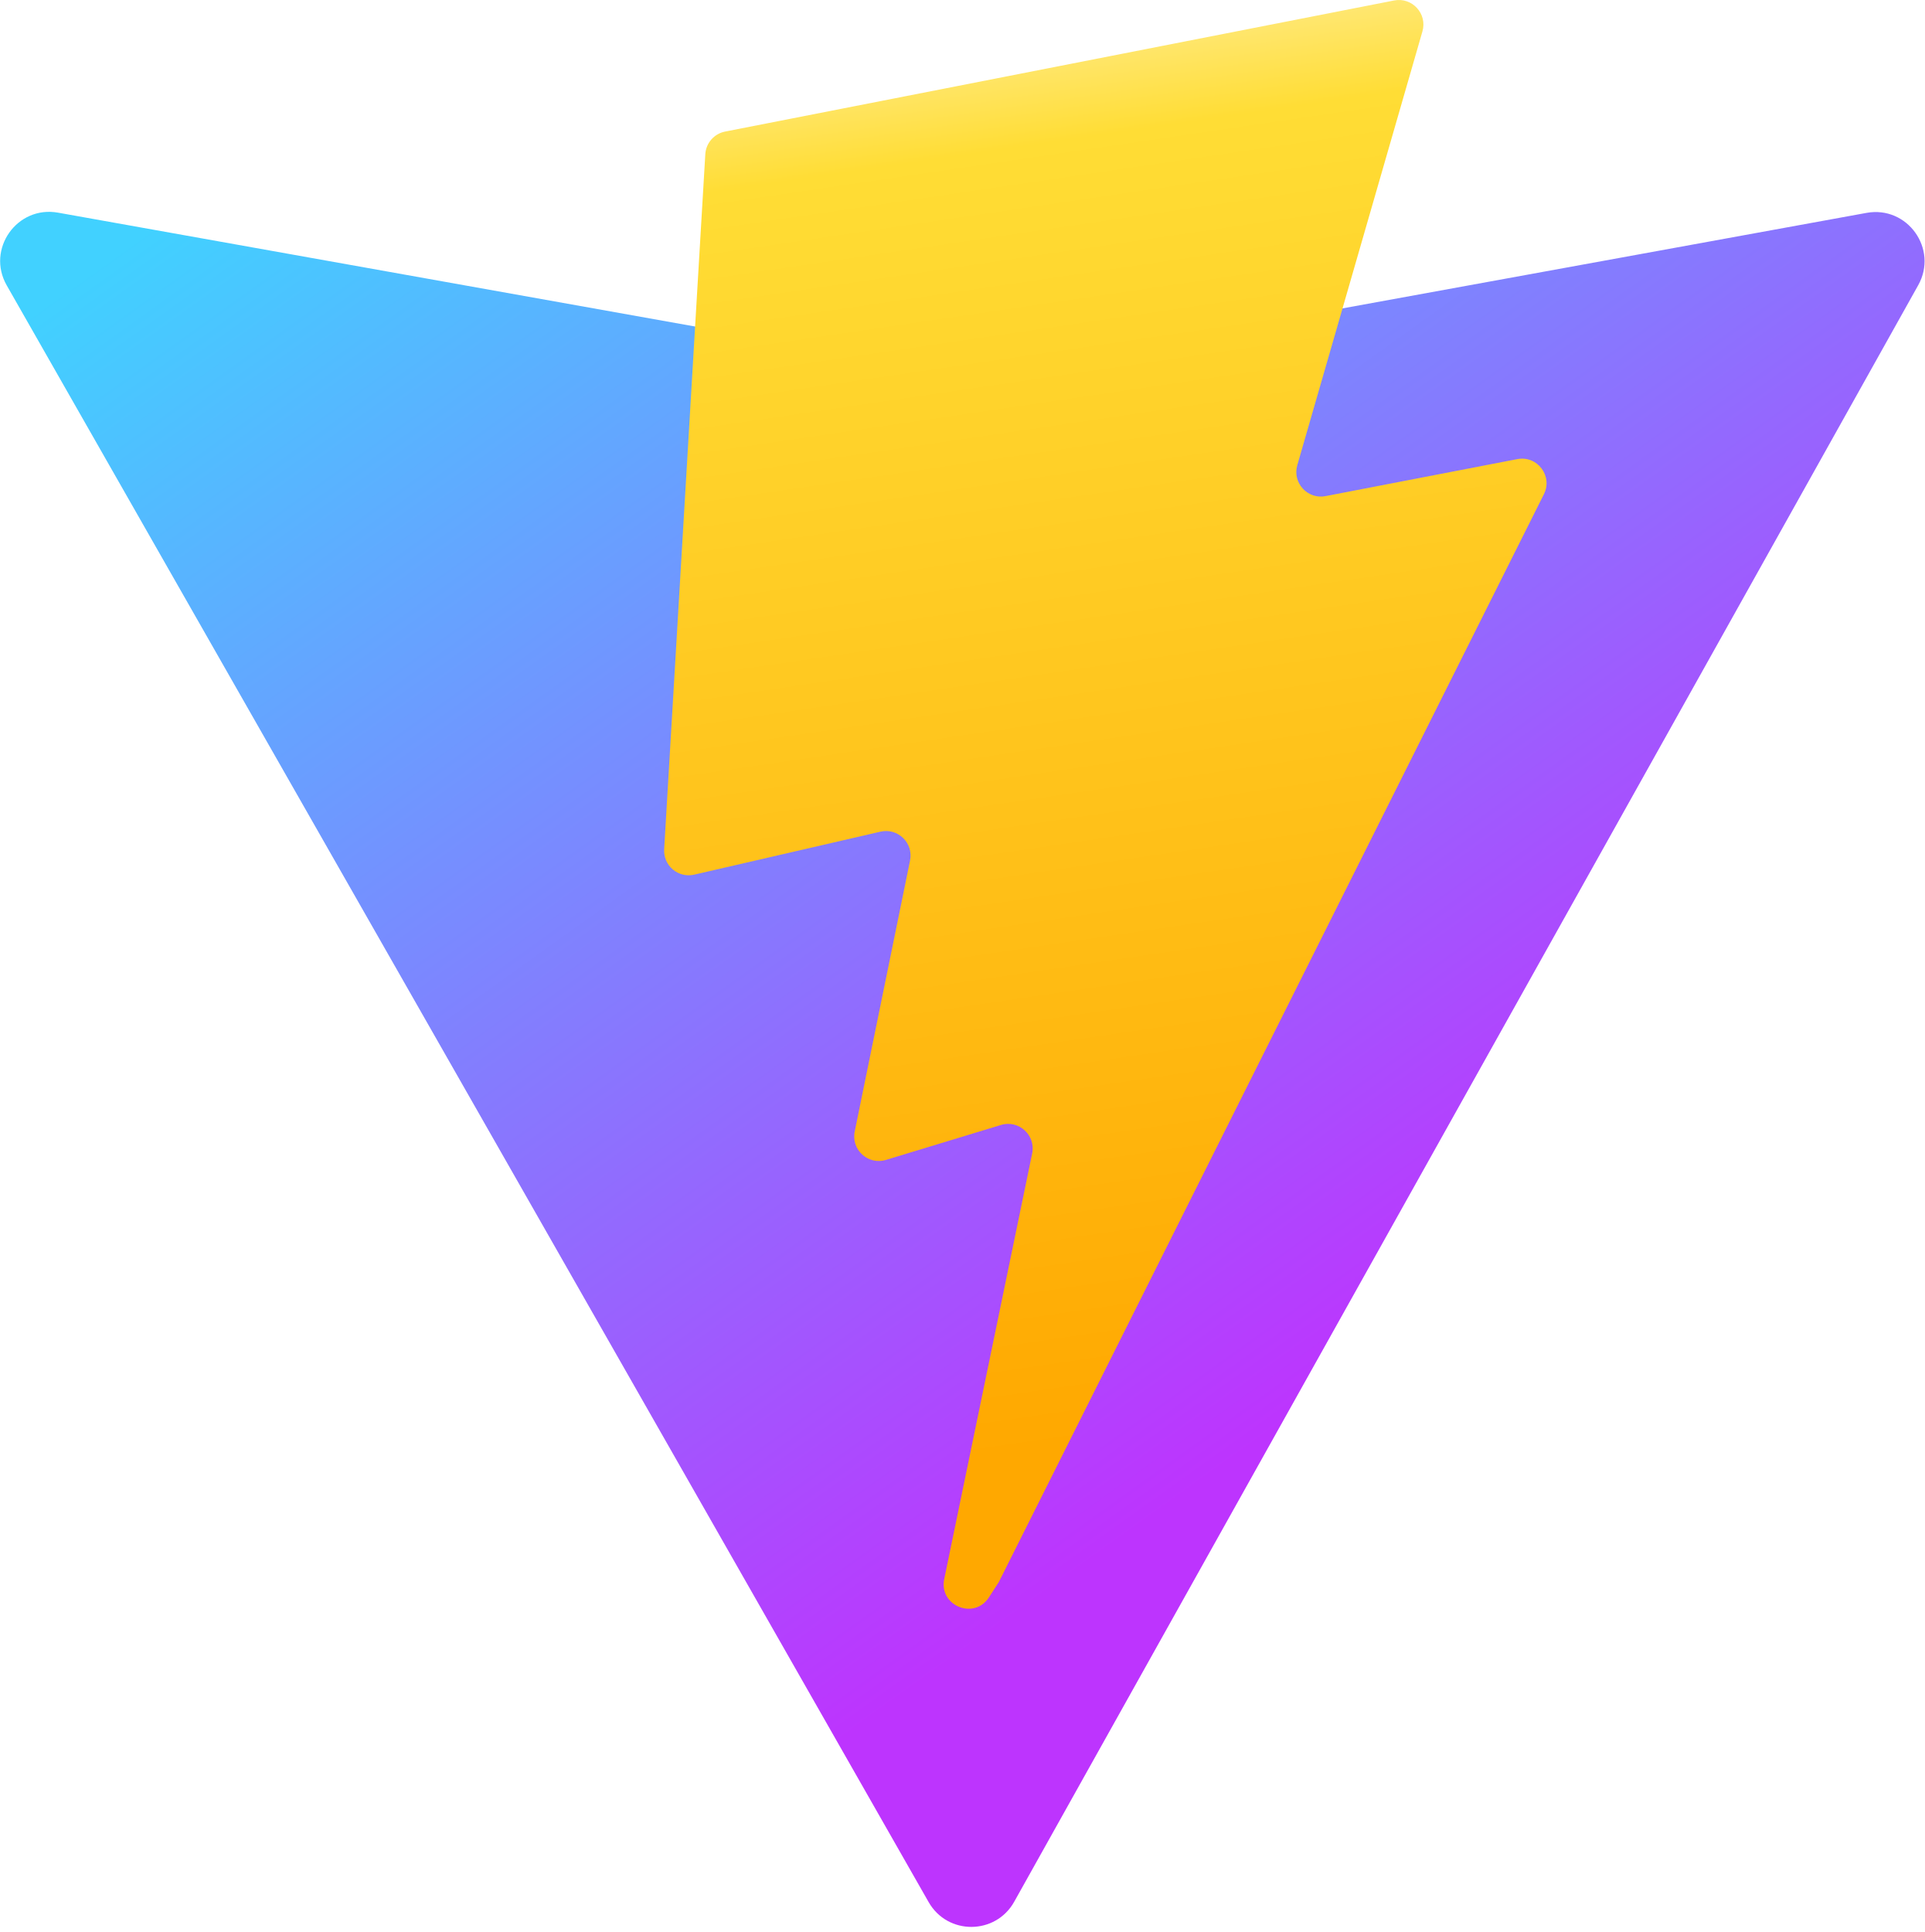
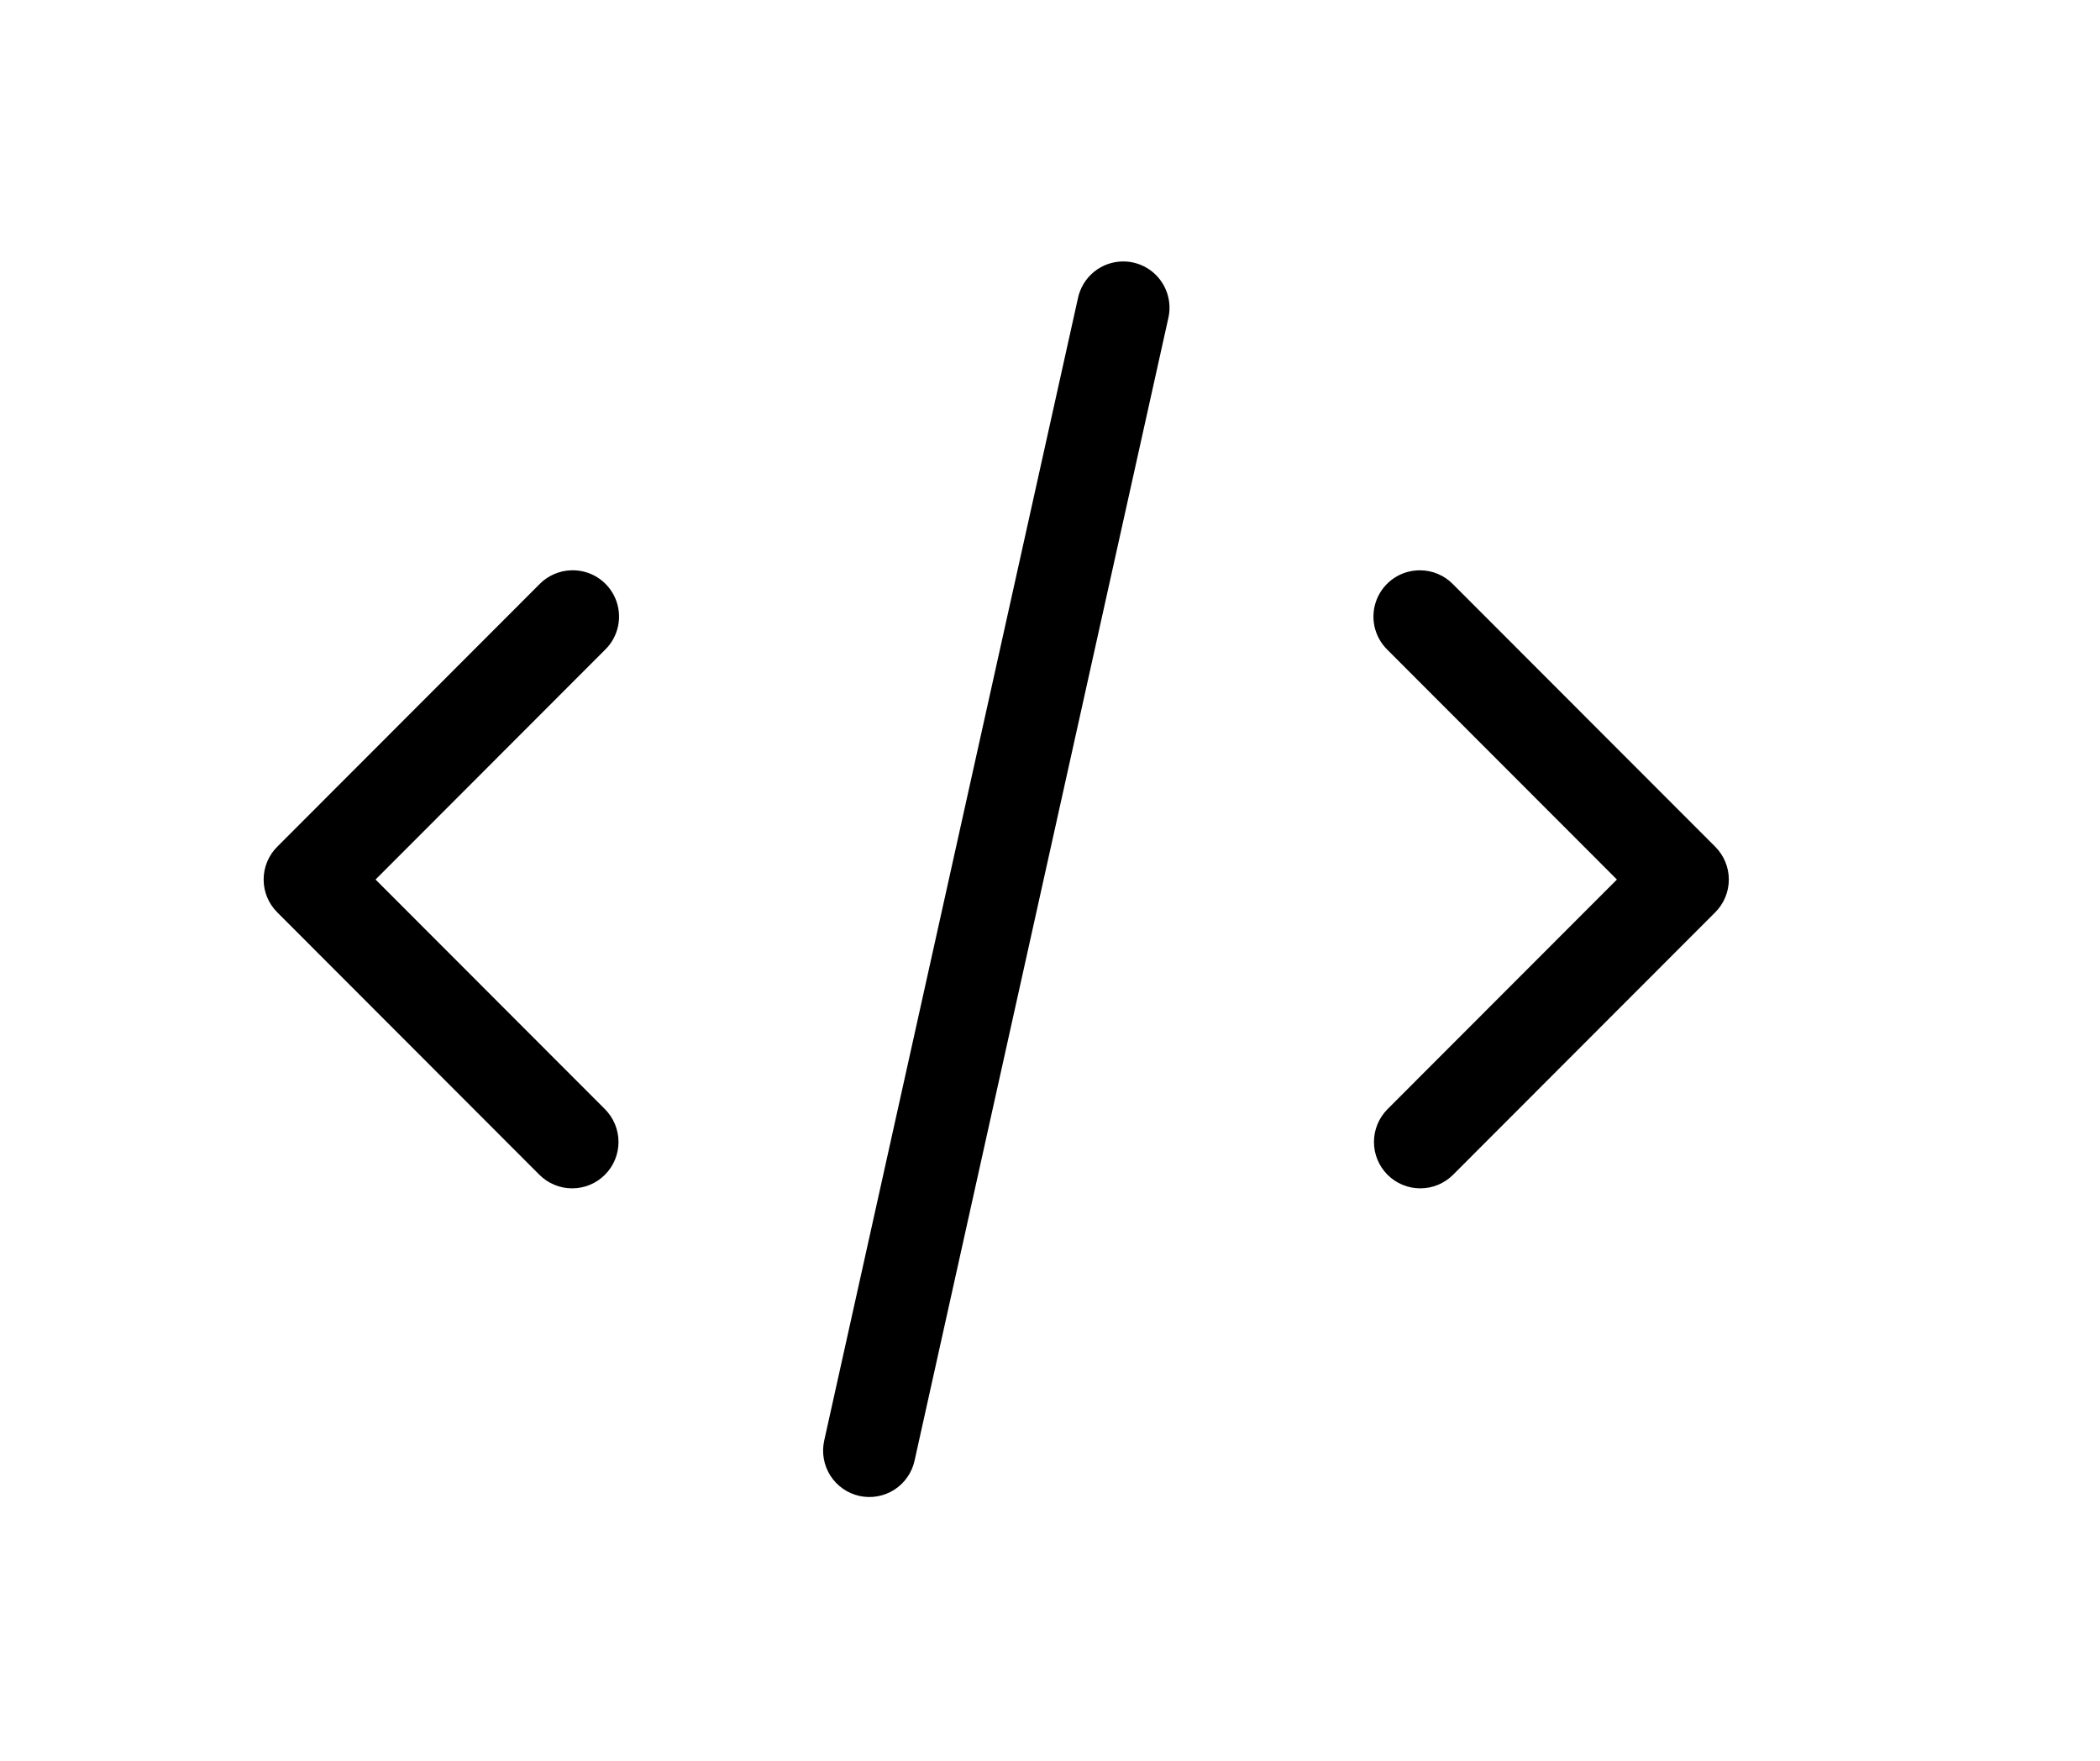
- <svg xmlns="http://www.w3.org/2000/svg" aria-hidden="true" role="img" class="iconify iconify--logos" width="31.88" height="32" preserveAspectRatio="xMidYMid meet" viewBox="0 0 256 257">
+ <svg xmlns="http://www.w3.org/2000/svg" width="940" zoomAndPan="magnify" viewBox="0 0 705 591" height="788" preserveAspectRatio="xMidYMid meet" version="1.0">
  <defs>
-     <linearGradient id="IconifyId1813088fe1fbc01fb466" x1="-.828%" x2="57.636%" y1="7.652%" y2="78.411%">
-       <stop offset="0%" stop-color="#41D1FF" />
-       <stop offset="100%" stop-color="#BD34FE" />
-     </linearGradient>
-     <linearGradient id="IconifyId1813088fe1fbc01fb467" x1="43.376%" x2="50.316%" y1="2.242%" y2="89.03%">
-       <stop offset="0%" stop-color="#FFEA83" />
-       <stop offset="8.333%" stop-color="#FFDD35" />
-       <stop offset="100%" stop-color="#FFA800" />
-     </linearGradient>
+     <clipPath id="92987d3d22">
+       <path d="M 88.539 87.762 L 580.457 87.762 L 580.457 502.559 L 88.539 502.559 Z M 88.539 87.762 " clip-rule="nonzero" />
+     </clipPath>
  </defs>
-   <path fill="url(#IconifyId1813088fe1fbc01fb466)" d="M255.153 37.938L134.897 252.976c-2.483 4.44-8.862 4.466-11.382.048L.875 37.958c-2.746-4.814 1.371-10.646 6.827-9.67l120.385 21.517a6.537 6.537 0 0 0 2.322-.004l117.867-21.483c5.438-.991 9.574 4.796 6.877 9.62Z" />
-   <path fill="url(#IconifyId1813088fe1fbc01fb467)" d="M185.432.063L96.44 17.501a3.268 3.268 0 0 0-2.634 3.014l-5.474 92.456a3.268 3.268 0 0 0 3.997 3.378l24.777-5.718c2.318-.535 4.413 1.507 3.936 3.838l-7.361 36.047c-.495 2.426 1.782 4.5 4.151 3.78l15.304-4.649c2.372-.72 4.652 1.36 4.15 3.788l-11.698 56.621c-.732 3.542 3.979 5.473 5.943 2.437l1.313-2.028l72.516-144.72c1.215-2.423-.88-5.186-3.54-4.672l-25.505 4.922c-2.396.462-4.435-1.77-3.759-4.114l16.646-57.705c.677-2.35-1.37-4.583-3.769-4.113Z" />
+   <g clip-path="url(#92987d3d22)">
+     <path fill="#000000" d="M 377.117 87.75 C 376.23 87.75 375.348 87.82 374.473 87.973 C 373.598 88.121 372.742 88.344 371.902 88.641 C 371.066 88.934 370.262 89.301 369.484 89.734 C 368.711 90.168 367.98 90.668 367.289 91.227 C 366.602 91.785 365.965 92.402 365.379 93.07 C 364.797 93.738 364.273 94.453 363.812 95.215 C 363.348 95.973 362.957 96.766 362.629 97.594 C 362.305 98.418 362.051 99.27 361.871 100.137 L 276.691 483.562 C 276.473 484.559 276.352 485.566 276.328 486.59 C 276.309 487.609 276.387 488.621 276.562 489.625 C 276.742 490.633 277.016 491.609 277.383 492.562 C 277.754 493.512 278.215 494.418 278.762 495.281 C 279.309 496.141 279.938 496.941 280.645 497.676 C 281.348 498.414 282.117 499.074 282.953 499.66 C 283.789 500.246 284.676 500.742 285.609 501.156 C 286.543 501.566 287.508 501.883 288.504 502.102 C 289.5 502.324 290.508 502.445 291.527 502.465 C 292.547 502.488 293.559 502.41 294.562 502.23 C 295.566 502.055 296.543 501.781 297.496 501.41 C 298.445 501.039 299.352 500.582 300.211 500.031 C 301.07 499.484 301.871 498.855 302.605 498.148 C 303.344 497.441 304.004 496.672 304.586 495.836 C 305.172 495 305.672 494.113 306.082 493.18 C 306.492 492.242 306.805 491.277 307.027 490.281 L 392.203 106.859 C 392.336 106.289 392.438 105.715 392.508 105.137 C 392.578 104.559 392.613 103.977 392.617 103.391 C 392.621 102.809 392.59 102.227 392.527 101.648 C 392.469 101.066 392.371 100.492 392.246 99.922 C 392.121 99.352 391.961 98.793 391.773 98.238 C 391.582 97.688 391.363 97.148 391.113 96.621 C 390.863 96.094 390.582 95.582 390.273 95.09 C 389.969 94.594 389.633 94.117 389.27 93.656 C 388.91 93.199 388.523 92.766 388.113 92.352 C 387.703 91.934 387.27 91.547 386.816 91.18 C 386.359 90.816 385.887 90.477 385.395 90.164 C 384.902 89.852 384.395 89.566 383.871 89.312 C 383.344 89.059 382.809 88.832 382.258 88.641 C 381.707 88.445 381.148 88.281 380.582 88.148 C 380.016 88.02 379.441 87.918 378.859 87.852 C 378.281 87.785 377.699 87.754 377.117 87.75 Z M 191.758 191.418 C 189.742 191.477 187.809 191.914 185.965 192.727 C 184.117 193.539 182.488 194.668 181.082 196.117 L 93.074 284.199 C 92.348 284.922 91.703 285.707 91.133 286.559 C 90.566 287.406 90.086 288.305 89.691 289.25 C 89.301 290.195 89.004 291.168 88.805 292.172 C 88.605 293.172 88.508 294.188 88.508 295.211 C 88.508 296.234 88.605 297.246 88.805 298.25 C 89.004 299.25 89.301 300.227 89.691 301.172 C 90.086 302.117 90.566 303.012 91.133 303.863 C 91.703 304.711 92.348 305.5 93.074 306.219 L 181.082 394.305 C 181.805 395.027 182.59 395.672 183.438 396.242 C 184.289 396.809 185.184 397.289 186.129 397.68 C 187.074 398.07 188.047 398.367 189.047 398.566 C 190.051 398.766 191.062 398.863 192.082 398.863 C 193.105 398.863 194.117 398.766 195.117 398.566 C 196.121 398.367 197.094 398.07 198.035 397.68 C 198.98 397.289 199.875 396.809 200.727 396.242 C 201.574 395.672 202.359 395.027 203.082 394.305 C 203.805 393.582 204.449 392.793 205.02 391.945 C 205.586 391.094 206.066 390.195 206.457 389.254 C 206.848 388.309 207.141 387.336 207.34 386.332 C 207.539 385.328 207.641 384.316 207.641 383.293 C 207.641 382.27 207.539 381.258 207.34 380.254 C 207.141 379.254 206.848 378.281 206.457 377.336 C 206.066 376.391 205.586 375.492 205.02 374.645 C 204.449 373.793 203.805 373.008 203.082 372.281 L 126.078 295.211 L 203.082 218.137 C 203.645 217.594 204.164 217.012 204.637 216.391 C 205.109 215.77 205.535 215.117 205.91 214.434 C 206.285 213.746 206.605 213.039 206.875 212.305 C 207.145 211.57 207.355 210.82 207.512 210.055 C 207.668 209.289 207.766 208.516 207.805 207.738 C 207.844 206.957 207.824 206.176 207.746 205.398 C 207.668 204.621 207.531 203.855 207.336 203.098 C 207.145 202.344 206.895 201.605 206.59 200.887 C 206.285 200.164 205.93 199.473 205.52 198.809 C 205.109 198.145 204.652 197.512 204.148 196.914 C 203.645 196.32 203.098 195.766 202.512 195.25 C 201.922 194.734 201.301 194.27 200.641 193.848 C 199.984 193.43 199.297 193.059 198.586 192.742 C 197.871 192.426 197.137 192.164 196.383 191.961 C 195.633 191.754 194.867 191.605 194.094 191.516 C 193.316 191.426 192.539 191.395 191.758 191.418 Z M 476.652 191.418 C 475.883 191.418 475.117 191.473 474.355 191.586 C 473.594 191.695 472.844 191.863 472.109 192.09 C 471.371 192.312 470.656 192.59 469.957 192.918 C 469.262 193.25 468.598 193.629 467.957 194.059 C 467.316 194.488 466.715 194.965 466.145 195.484 C 465.574 196.004 465.051 196.562 464.562 197.16 C 464.078 197.758 463.641 198.387 463.246 199.051 C 462.855 199.715 462.516 200.402 462.223 201.117 C 461.934 201.832 461.699 202.562 461.52 203.312 C 461.336 204.059 461.211 204.82 461.145 205.586 C 461.074 206.352 461.066 207.121 461.109 207.891 C 461.156 208.66 461.258 209.422 461.418 210.176 C 461.578 210.93 461.789 211.668 462.059 212.391 C 462.328 213.113 462.648 213.812 463.02 214.484 C 463.395 215.16 463.812 215.801 464.281 216.414 C 464.75 217.027 465.262 217.602 465.812 218.137 L 542.82 295.211 L 465.812 372.281 C 465.09 373.008 464.445 373.793 463.879 374.645 C 463.312 375.492 462.832 376.391 462.441 377.336 C 462.051 378.281 461.754 379.254 461.555 380.254 C 461.355 381.258 461.258 382.27 461.258 383.293 C 461.258 384.316 461.355 385.328 461.555 386.332 C 461.754 387.336 462.051 388.309 462.441 389.254 C 462.832 390.195 463.312 391.094 463.879 391.945 C 464.445 392.793 465.09 393.582 465.812 394.305 C 466.535 395.027 467.32 395.672 468.172 396.242 C 469.02 396.809 469.918 397.289 470.859 397.68 C 471.805 398.07 472.777 398.367 473.781 398.566 C 474.781 398.766 475.793 398.863 476.816 398.863 C 477.836 398.863 478.848 398.766 479.852 398.566 C 480.852 398.367 481.824 398.07 482.77 397.68 C 483.711 397.289 484.609 396.809 485.457 396.242 C 486.309 395.672 487.094 395.027 487.816 394.305 L 575.824 306.219 C 576.547 305.5 577.195 304.711 577.762 303.863 C 578.332 303.012 578.812 302.117 579.203 301.172 C 579.594 300.227 579.891 299.25 580.09 298.25 C 580.293 297.246 580.391 296.234 580.391 295.211 C 580.391 294.188 580.293 293.172 580.09 292.172 C 579.891 291.168 579.594 290.195 579.203 289.25 C 578.812 288.305 578.332 287.406 577.762 286.559 C 577.195 285.707 576.547 284.922 575.824 284.199 L 487.816 196.117 C 486.348 194.609 484.648 193.449 482.711 192.633 C 480.773 191.82 478.754 191.414 476.652 191.418 Z M 476.652 191.418 " fill-opacity="1" fill-rule="nonzero" />
+   </g>
</svg>
